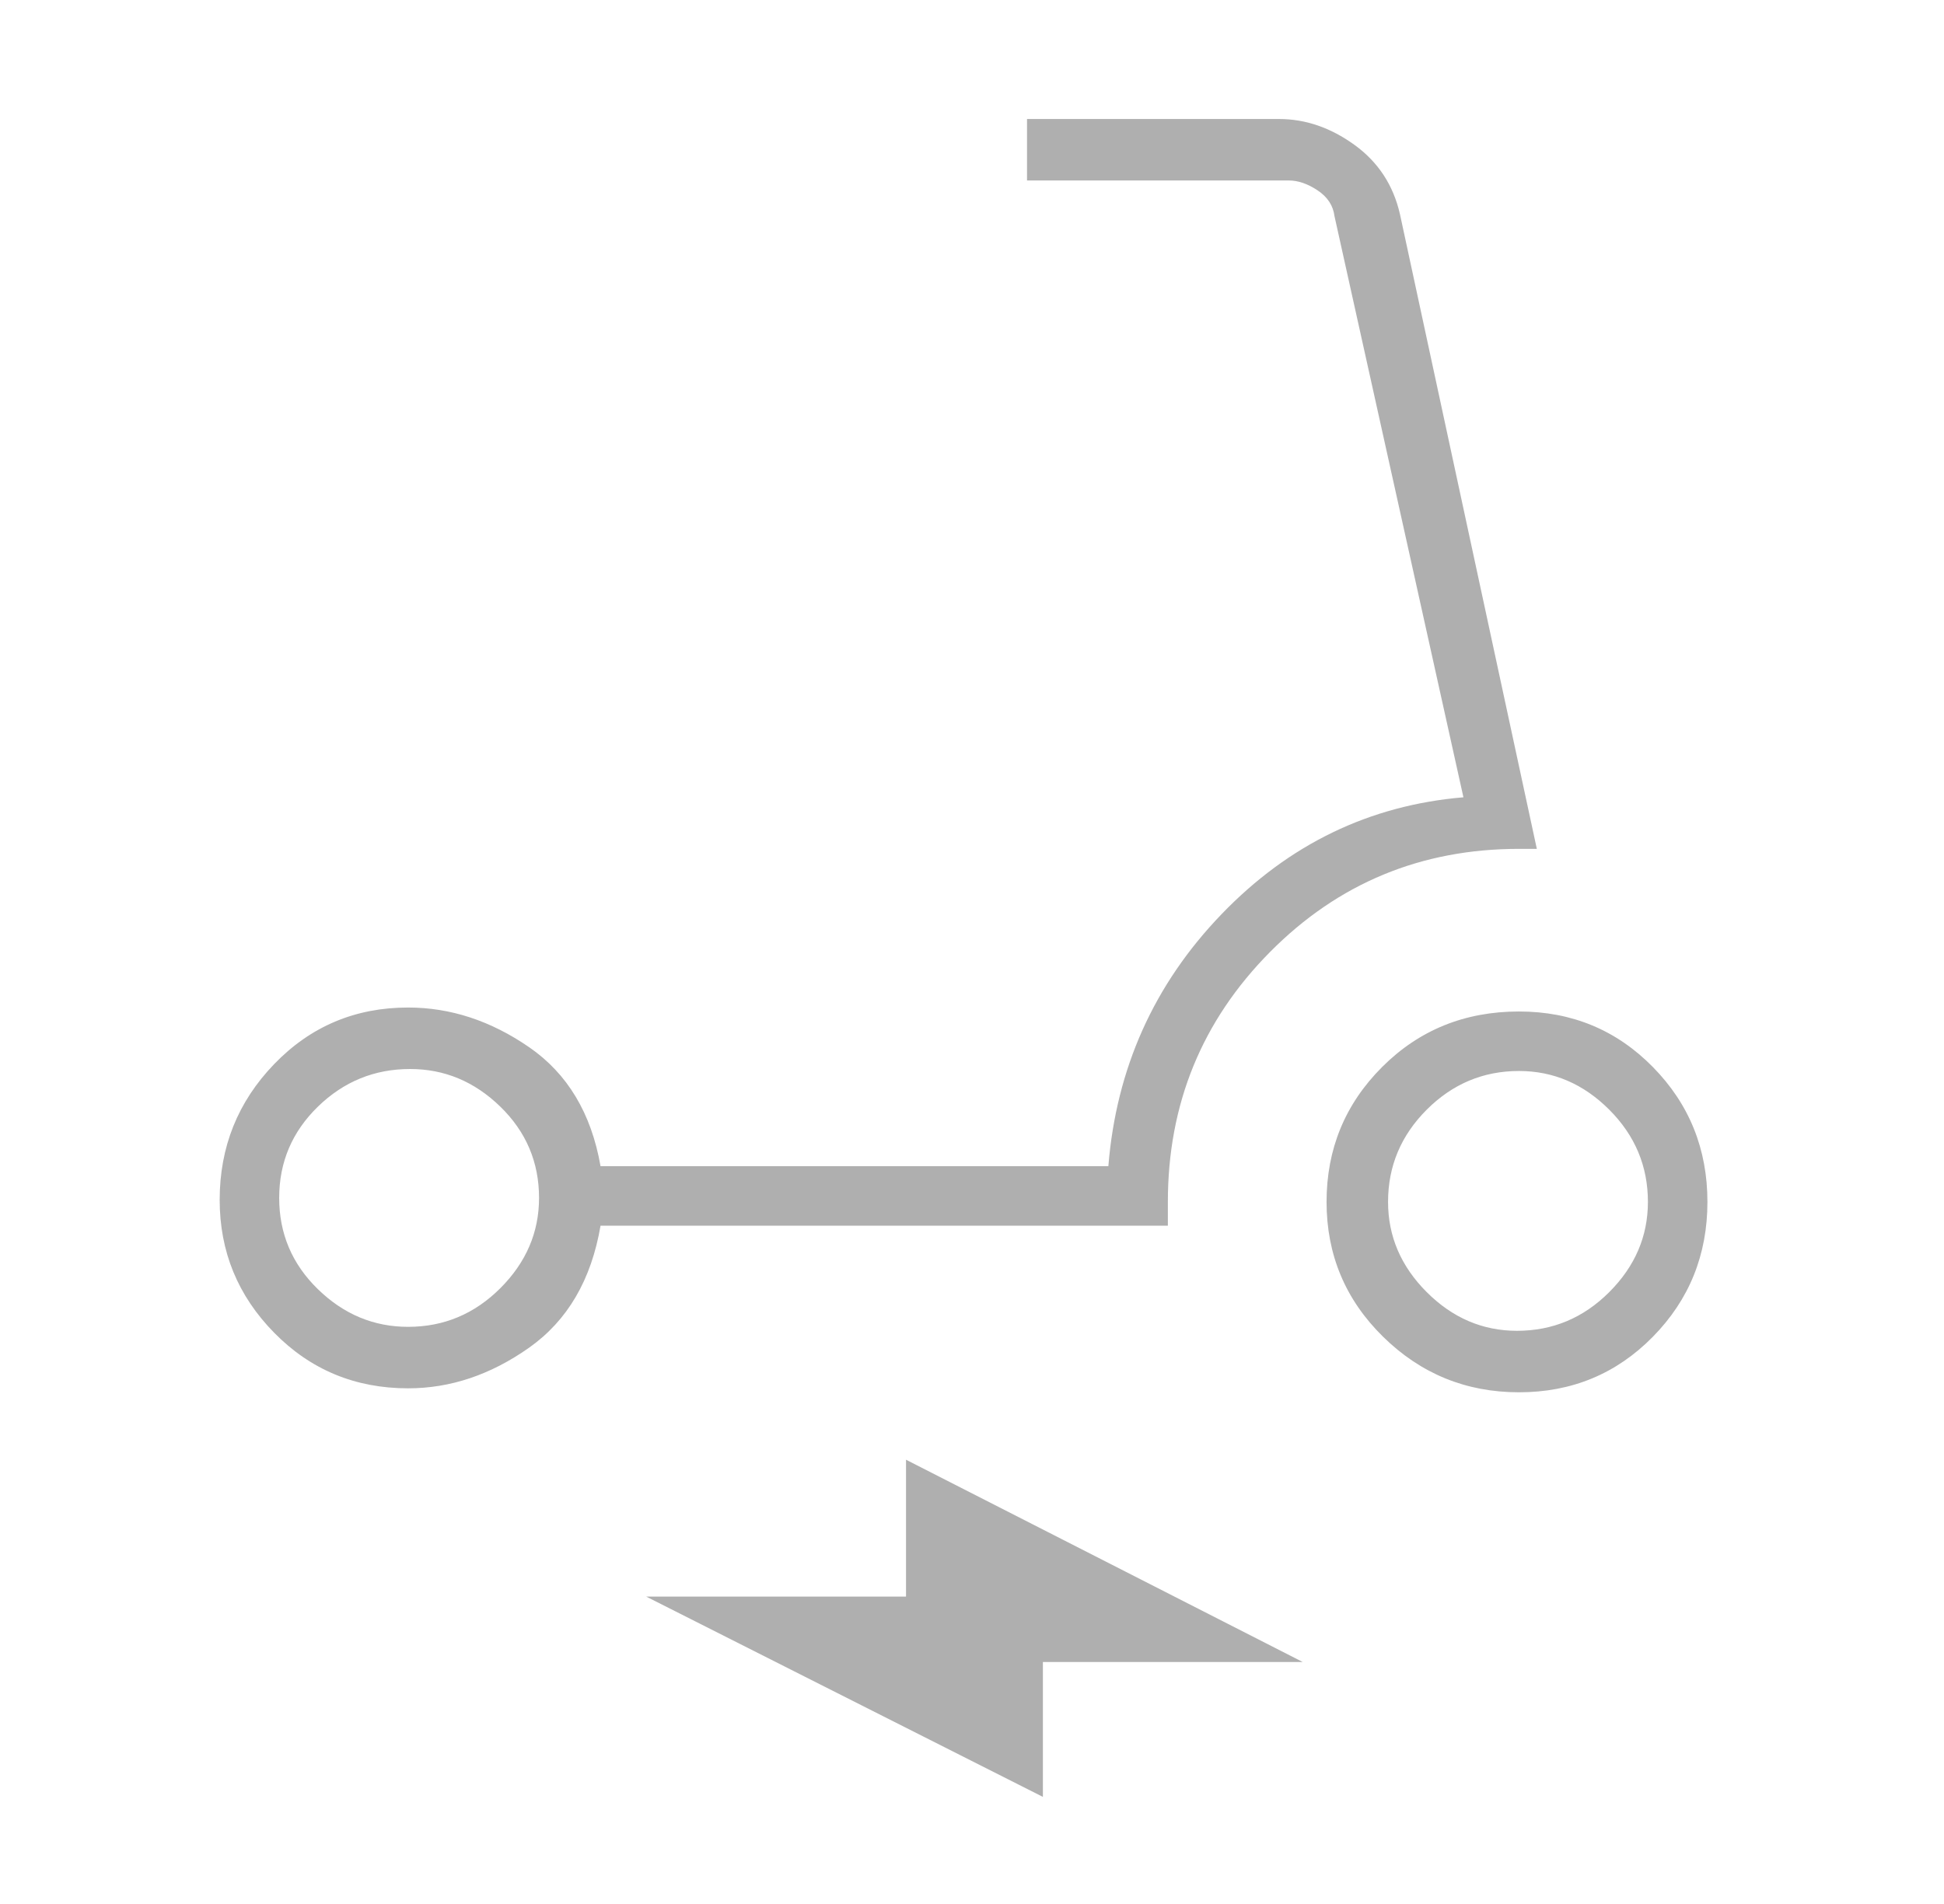
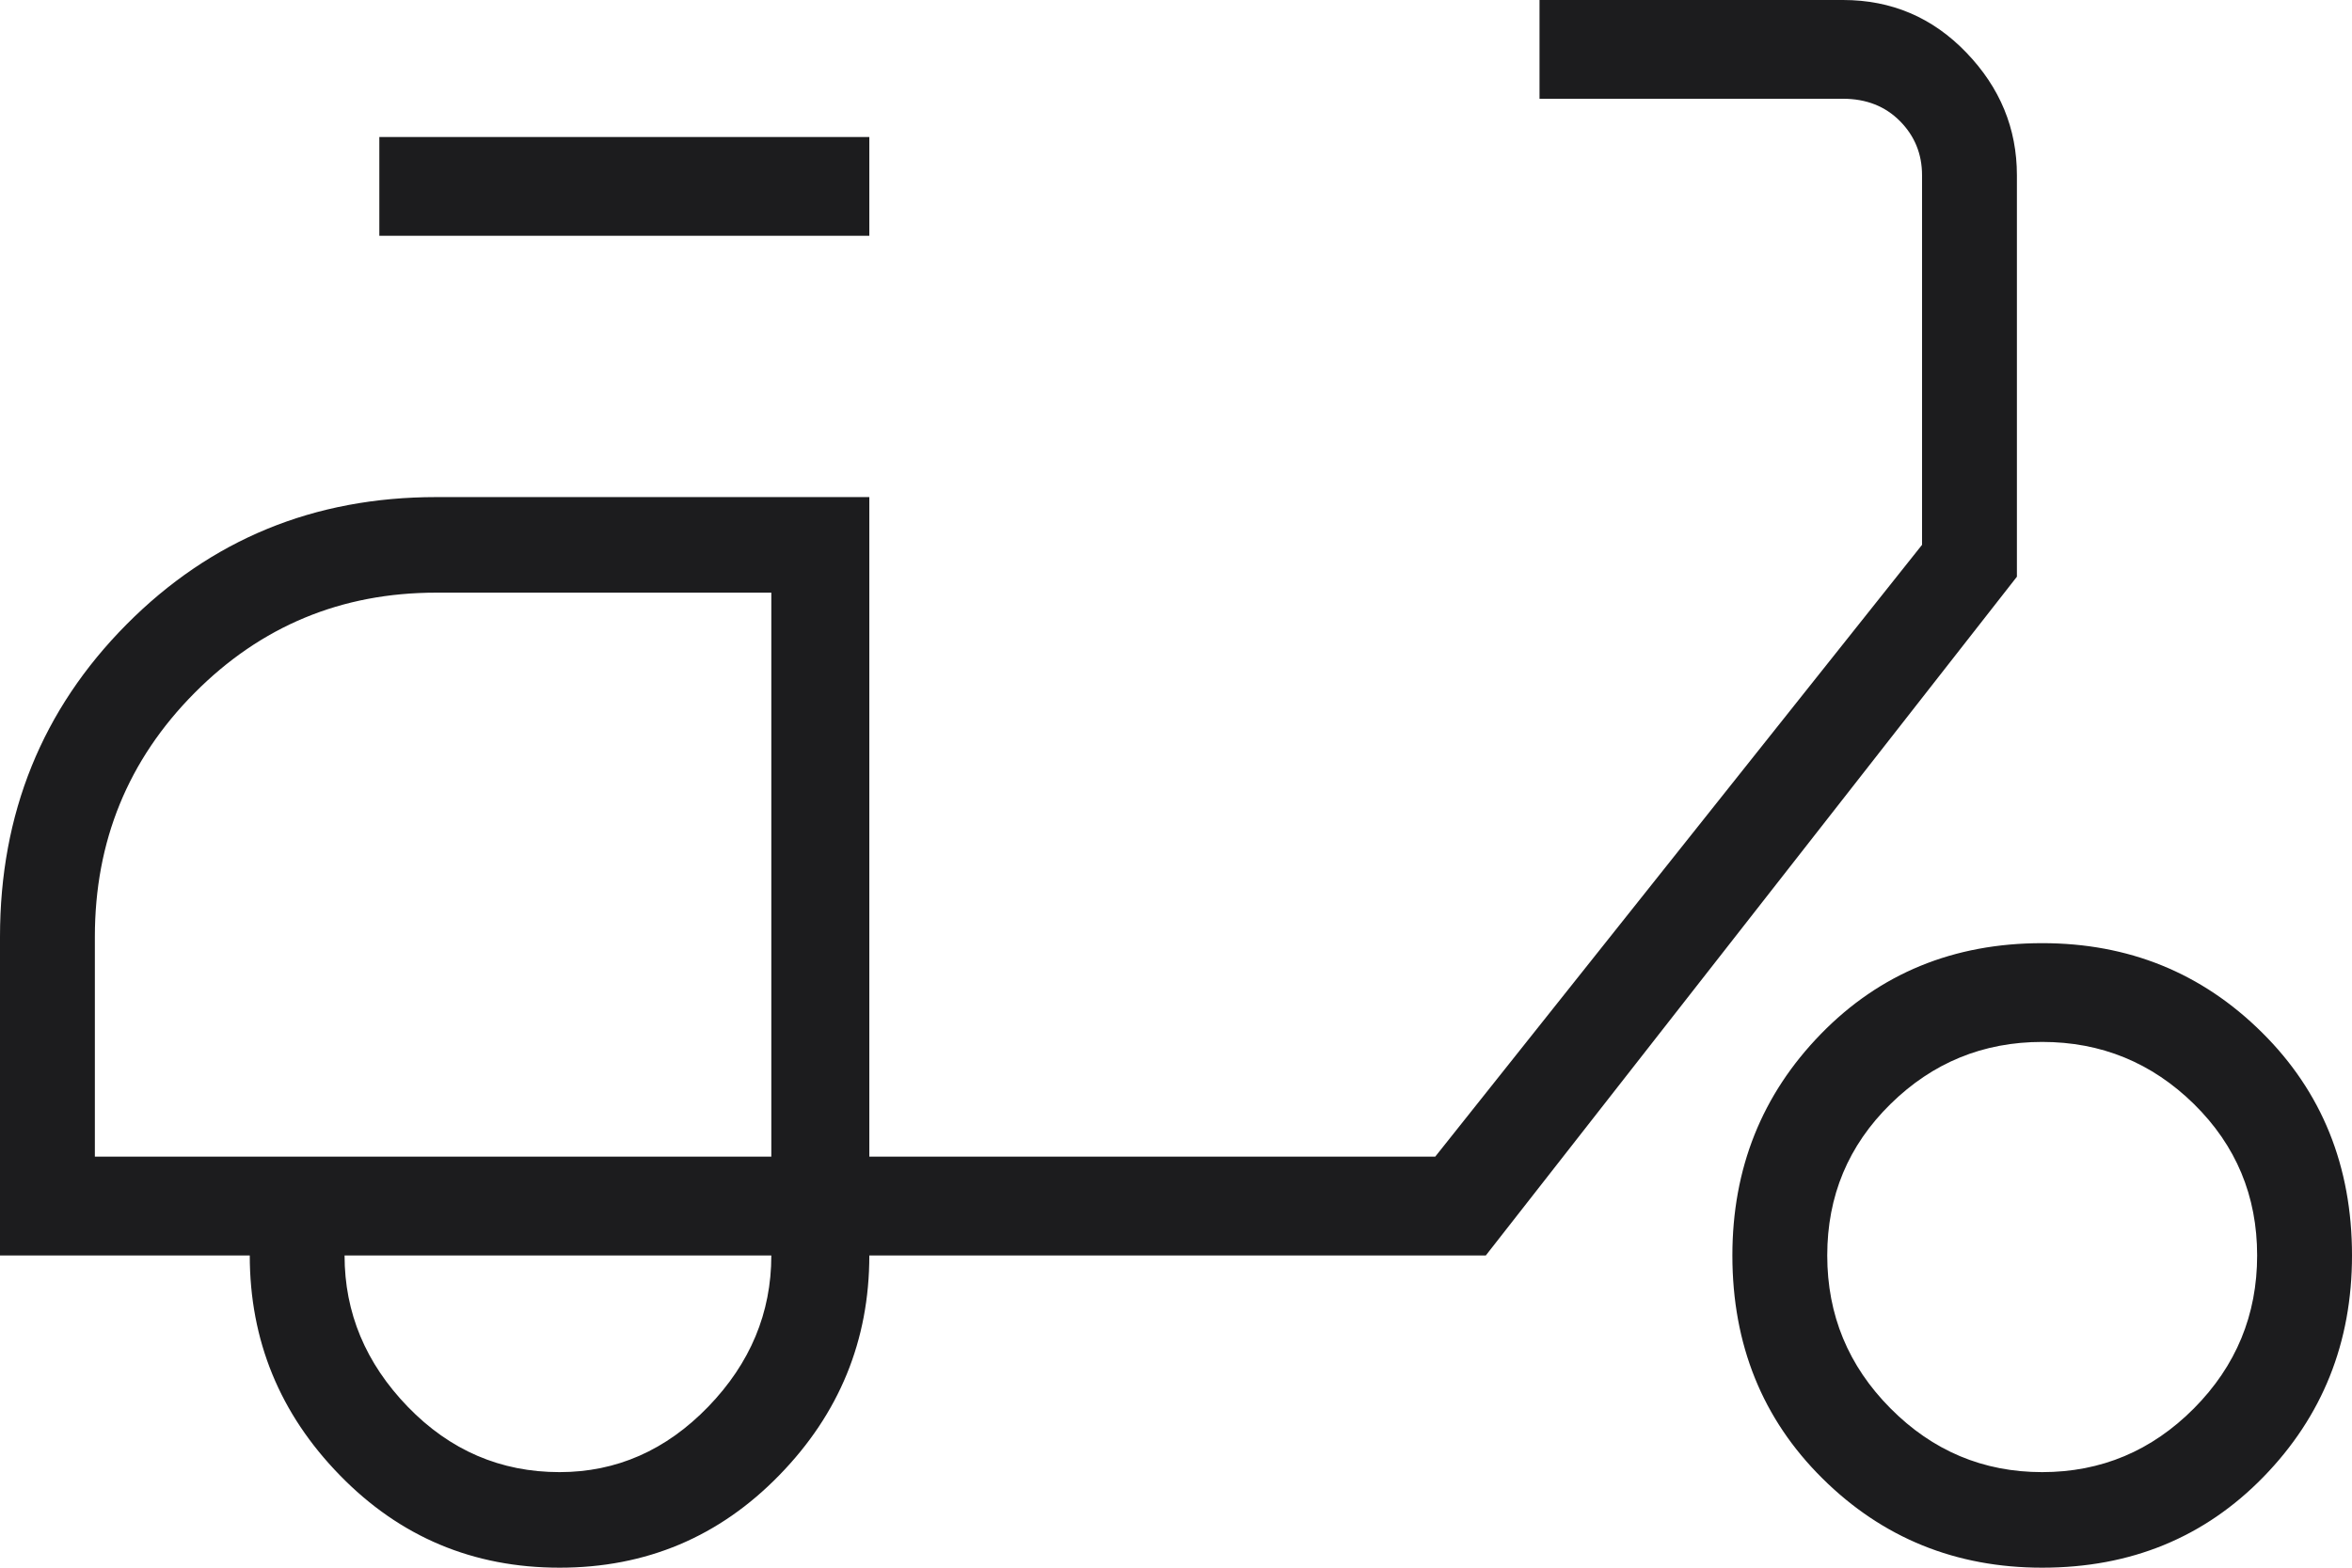
- <svg xmlns="http://www.w3.org/2000/svg" width="49" height="48" viewBox="0 0 49 48" fill="none">
-   <style>
-         path {
-           fill: #AFAFAF;
-         }
-         @media (prefers-color-scheme: dark) {
-           path { fill: #1C1C1E; }
-         }
-       </style>
-   <mask id="mask0_36_5371" style="mask-type:alpha" maskUnits="userSpaceOnUse" x="0" y="0" width="49" height="48">
-     <rect x="0.287" width="48" height="48" fill="#1C1C1E" />
-   </mask>
-   <g mask="url(#mask0_36_5371)">
-     <path d="M10.287 35C8.954 35 7.829 34.533 6.912 33.6C5.995 32.667 5.537 31.55 5.537 30.25C5.537 28.917 5.995 27.775 6.912 26.825C7.829 25.875 8.954 25.4 10.287 25.4C11.354 25.4 12.37 25.733 13.337 26.4C14.304 27.067 14.904 28.067 15.137 29.4H27.937C28.137 26.933 29.087 24.817 30.787 23.05C32.487 21.283 34.52 20.3 36.887 20.1L33.637 5.45C33.604 5.183 33.462 4.967 33.212 4.8C32.962 4.633 32.72 4.55 32.487 4.55H25.887V3H32.237C32.904 3 33.537 3.217 34.137 3.65C34.737 4.083 35.12 4.667 35.287 5.4L38.737 21.4H38.287C35.82 21.4 33.729 22.267 32.012 24C30.295 25.733 29.437 27.833 29.437 30.3V30.9H15.137C14.904 32.267 14.304 33.292 13.337 33.975C12.37 34.658 11.354 35 10.287 35ZM10.287 33.45C11.187 33.45 11.962 33.125 12.612 32.475C13.262 31.825 13.587 31.067 13.587 30.2C13.587 29.3 13.262 28.533 12.612 27.9C11.962 27.267 11.204 26.95 10.337 26.95C9.437 26.95 8.662 27.267 8.012 27.9C7.362 28.533 7.037 29.3 7.037 30.2C7.037 31.1 7.362 31.867 8.012 32.5C8.662 33.133 9.42 33.45 10.287 33.45ZM38.287 35.1C36.954 35.1 35.812 34.633 34.862 33.7C33.912 32.767 33.437 31.633 33.437 30.3C33.437 28.967 33.904 27.833 34.837 26.9C35.77 25.967 36.92 25.5 38.287 25.5C39.62 25.5 40.745 25.967 41.662 26.9C42.579 27.833 43.037 28.967 43.037 30.3C43.037 31.633 42.579 32.767 41.662 33.7C40.745 34.633 39.62 35.1 38.287 35.1ZM38.237 33.55C39.137 33.55 39.912 33.225 40.562 32.575C41.212 31.925 41.537 31.167 41.537 30.3C41.537 29.4 41.212 28.625 40.562 27.975C39.912 27.325 39.154 27 38.287 27C37.387 27 36.612 27.325 35.962 27.975C35.312 28.625 34.987 29.4 34.987 30.3C34.987 31.167 35.312 31.925 35.962 32.575C36.612 33.225 37.37 33.55 38.237 33.55ZM26.287 45.3L16.287 40.25H22.837V36.8L32.837 41.9H26.287V45.3Z" fill="#1C1C1E" />
-   </g>
+ <svg xmlns="http://www.w3.org/2000/svg" width="36" height="24" viewBox="0 0 36 24" fill="none">
+   <path d="M8.565 24C7.242 24 6.121 23.529 5.202 22.585C4.282 21.642 3.823 20.52 3.823 19.22H0V14.341C0 12.455 0.645 10.862 1.935 9.561C3.226 8.26 4.806 7.61 6.677 7.61H13.306V17.707H21.968L29.419 8.341V2.683C29.419 2.358 29.306 2.081 29.081 1.854C28.855 1.626 28.564 1.512 28.21 1.512H23.564V0H28.21C28.952 0 29.581 0.268 30.097 0.805C30.613 1.341 30.871 1.967 30.871 2.683V8.829L22.742 19.22H13.306C13.306 20.52 12.847 21.642 11.927 22.585C11.008 23.529 9.887 24 8.565 24ZM8.565 22.537C9.435 22.537 10.194 22.203 10.839 21.537C11.484 20.87 11.806 20.098 11.806 19.22H5.274C5.274 20.098 5.597 20.87 6.242 21.537C6.887 22.203 7.661 22.537 8.565 22.537ZM5.806 3.61V2.098H13.306V3.61H5.806ZM31.258 24C29.936 24 28.814 23.545 27.895 22.634C26.976 21.724 26.516 20.585 26.516 19.22C26.516 17.886 26.968 16.756 27.871 15.829C28.774 14.902 29.903 14.439 31.258 14.439C32.581 14.439 33.702 14.894 34.621 15.805C35.54 16.715 36 17.854 36 19.22C36 20.553 35.548 21.683 34.645 22.61C33.742 23.537 32.613 24 31.258 24ZM31.258 22.537C32.161 22.537 32.935 22.211 33.581 21.561C34.226 20.911 34.548 20.13 34.548 19.22C34.548 18.309 34.226 17.537 33.581 16.902C32.935 16.268 32.161 15.951 31.258 15.951C30.355 15.951 29.581 16.268 28.936 16.902C28.29 17.537 27.968 18.309 27.968 19.22C27.968 20.13 28.29 20.911 28.936 21.561C29.581 22.211 30.355 22.537 31.258 22.537ZM1.452 17.707H11.806V9.073H6.677C5.226 9.073 3.992 9.585 2.976 10.61C1.96 11.634 1.452 12.878 1.452 14.341V17.707Z" fill="#1C1C1E" />
</svg>
